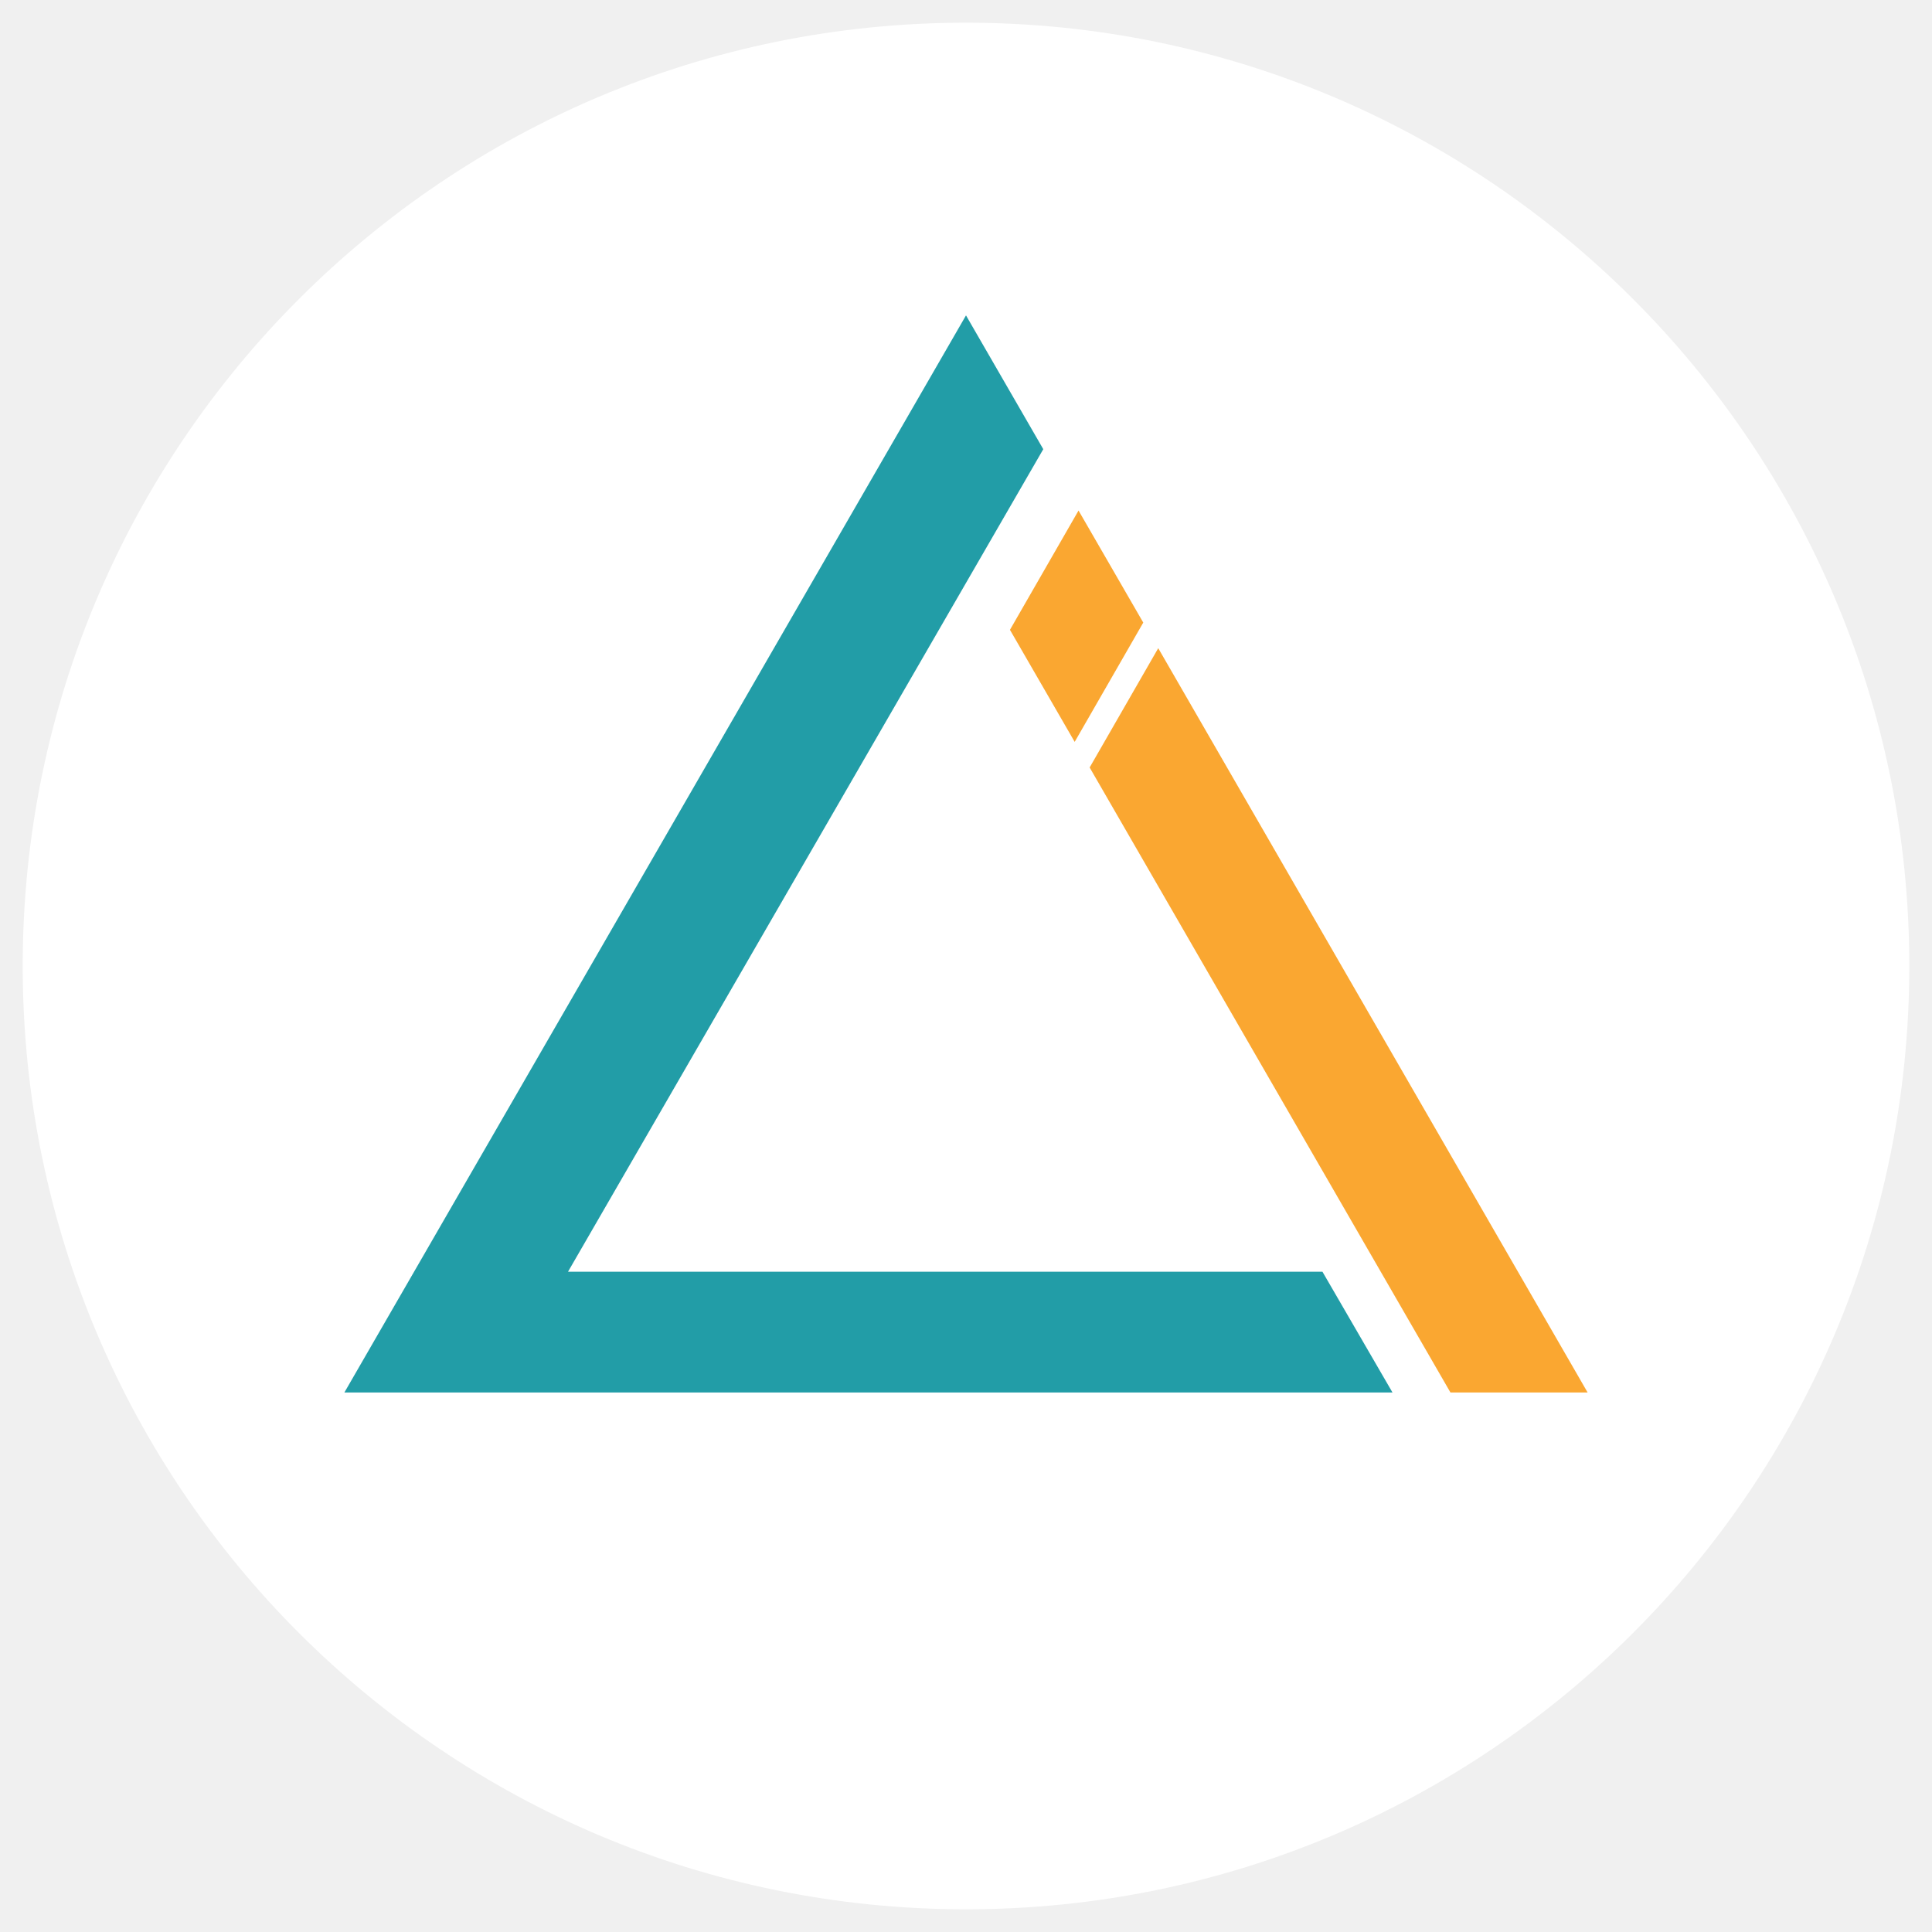
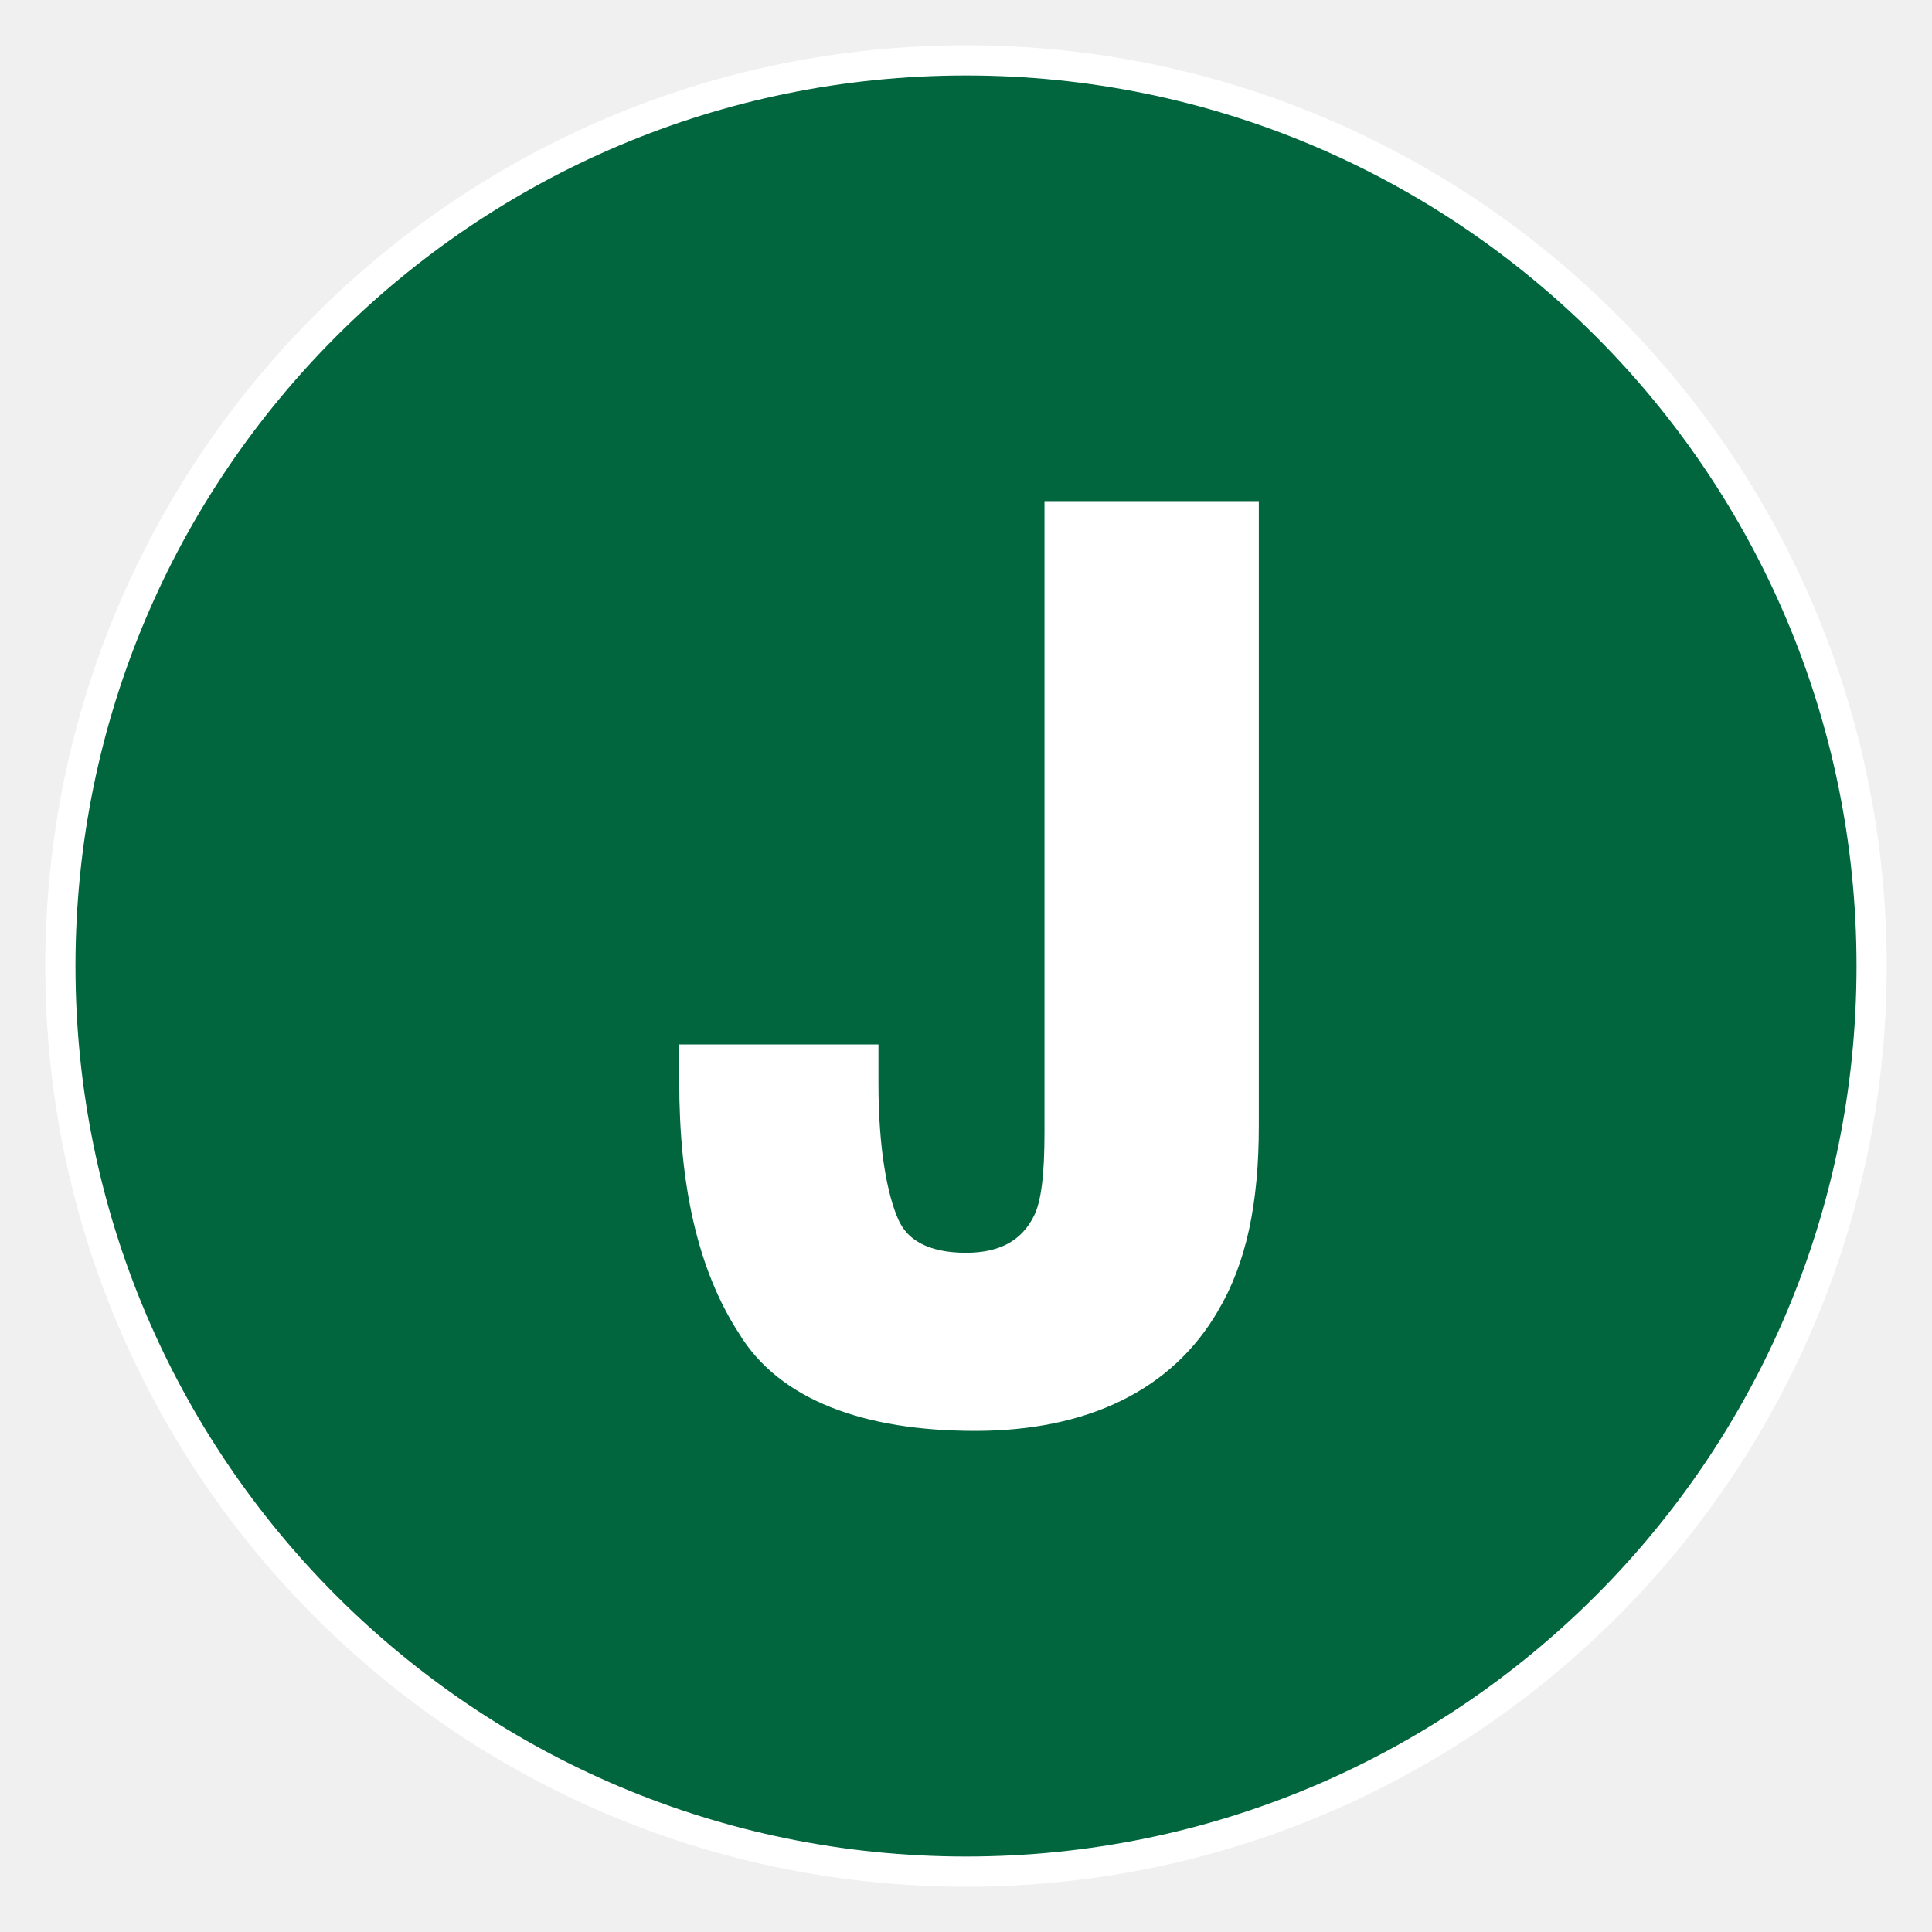
- <svg xmlns="http://www.w3.org/2000/svg" id="Layer_1" data-name="Layer 1" viewBox="0 0 40 40">
-   <defs>
-     <style>.cls-1{fill:#fff;}.cls-2{fill:#229da7;}.cls-3{fill:#faa731;}</style>
-   </defs>
-   <circle class="cls-1" cx="20" cy="20" r="19.53" />
-   <polygon class="cls-2" points="28.83 28.83 7.13 28.83 20 6.53 21.6 9.3 11.76 26.33 27.38 26.33 28.83 28.83" />
-   <polygon class="cls-3" points="22.33 10.57 20.91 13.04 22.25 15.36 23.67 12.89 22.33 10.57" />
-   <polygon class="cls-3" points="22.56 15.89 30.03 28.83 32.87 28.83 23.98 13.42 22.56 15.89" />
+ <svg xmlns="http://www.w3.org/2000/svg" width="800px" height="800px" viewBox="0 0 64 64" aria-hidden="true" role="img" class="iconify iconify--emojione" preserveAspectRatio="xMidYMid meet" fill="#fff" stroke="#fff">
+   <g id="SVGRepo_bgCarrier" stroke-width="0" />
+   <g id="SVGRepo_tracerCarrier" stroke-linecap="round" stroke-linejoin="round" />
+   <g id="SVGRepo_iconCarrier">
+     <circle cx="32" cy="32" r="30" fill="#01663e" />
+     <path d="M28.6 35.2v.7c0 2.2.3 3.8.7 4.7c.4.9 1.3 1.4 2.7 1.4c1.3 0 2.2-.5 2.7-1.5c.3-.6.4-1.6.4-3V17.1h6.1v20.2c0 2.5-.4 4.4-1.3 5.9c-1.4 2.4-4 3.7-7.6 3.7s-6.2-1-7.4-3c-1.3-2-1.9-4.7-1.9-8.1v-.7h5.6z" fill="#01663effffff" />
+   </g>
</svg>
